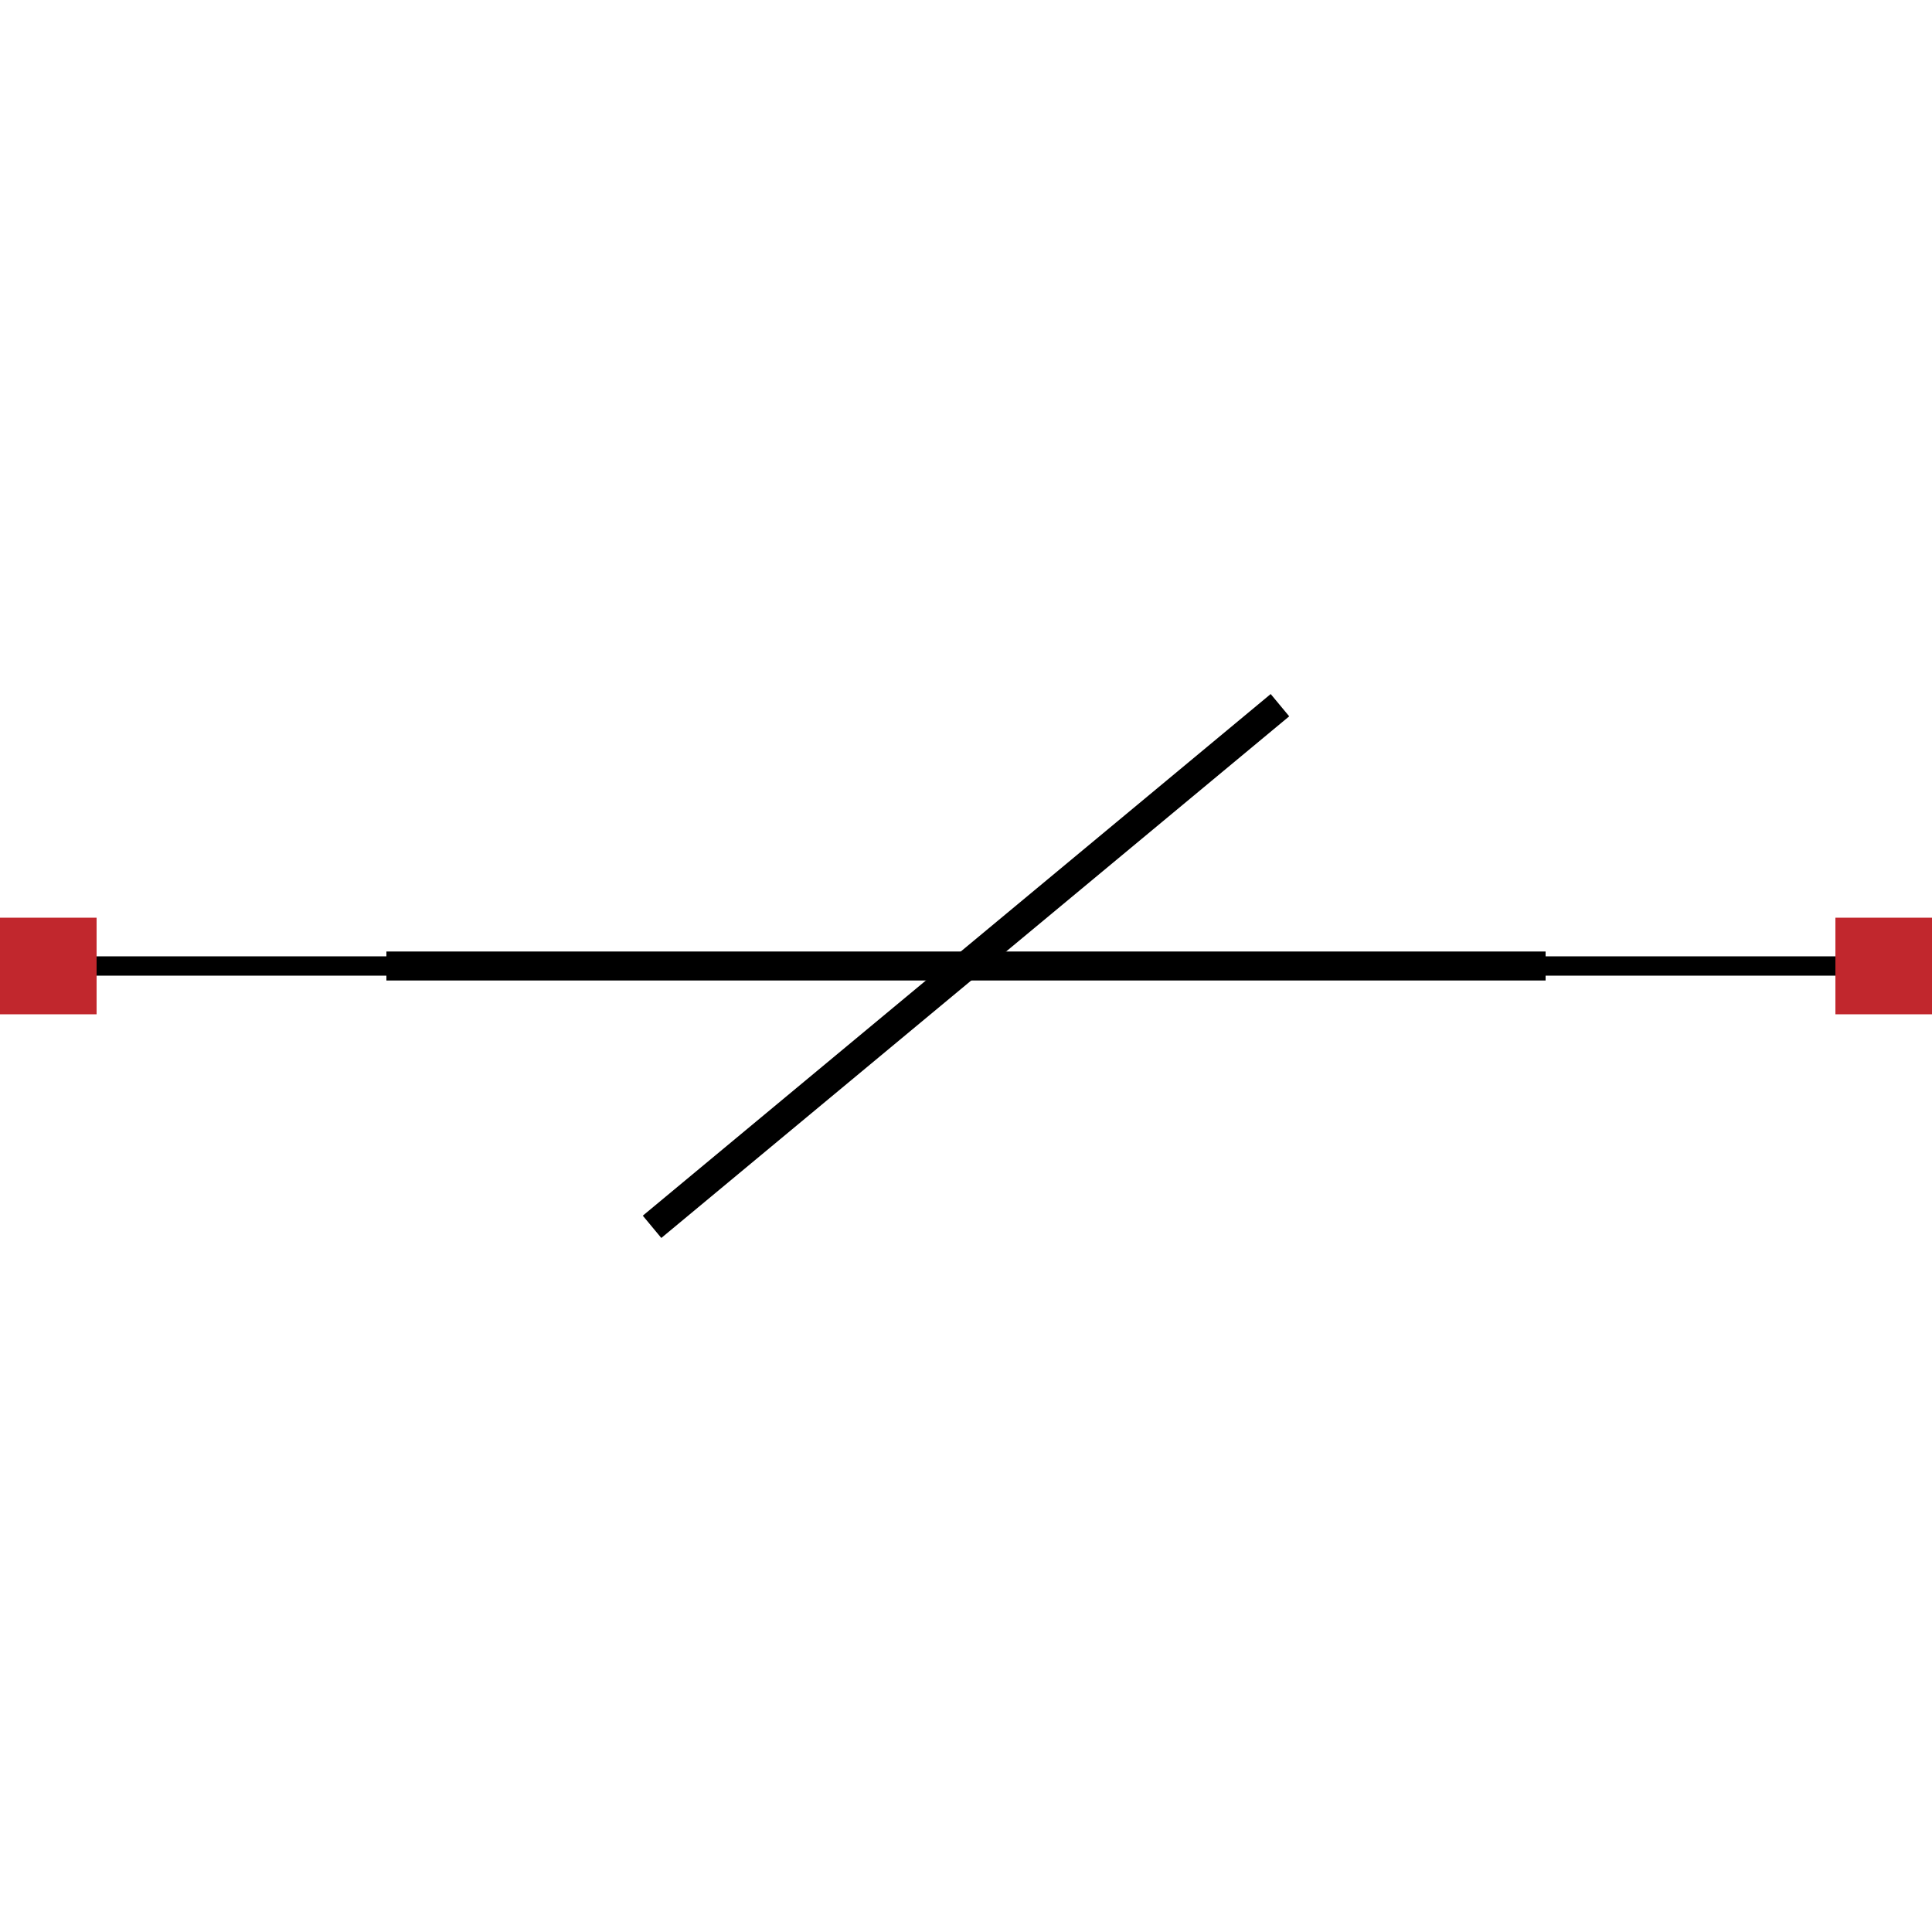
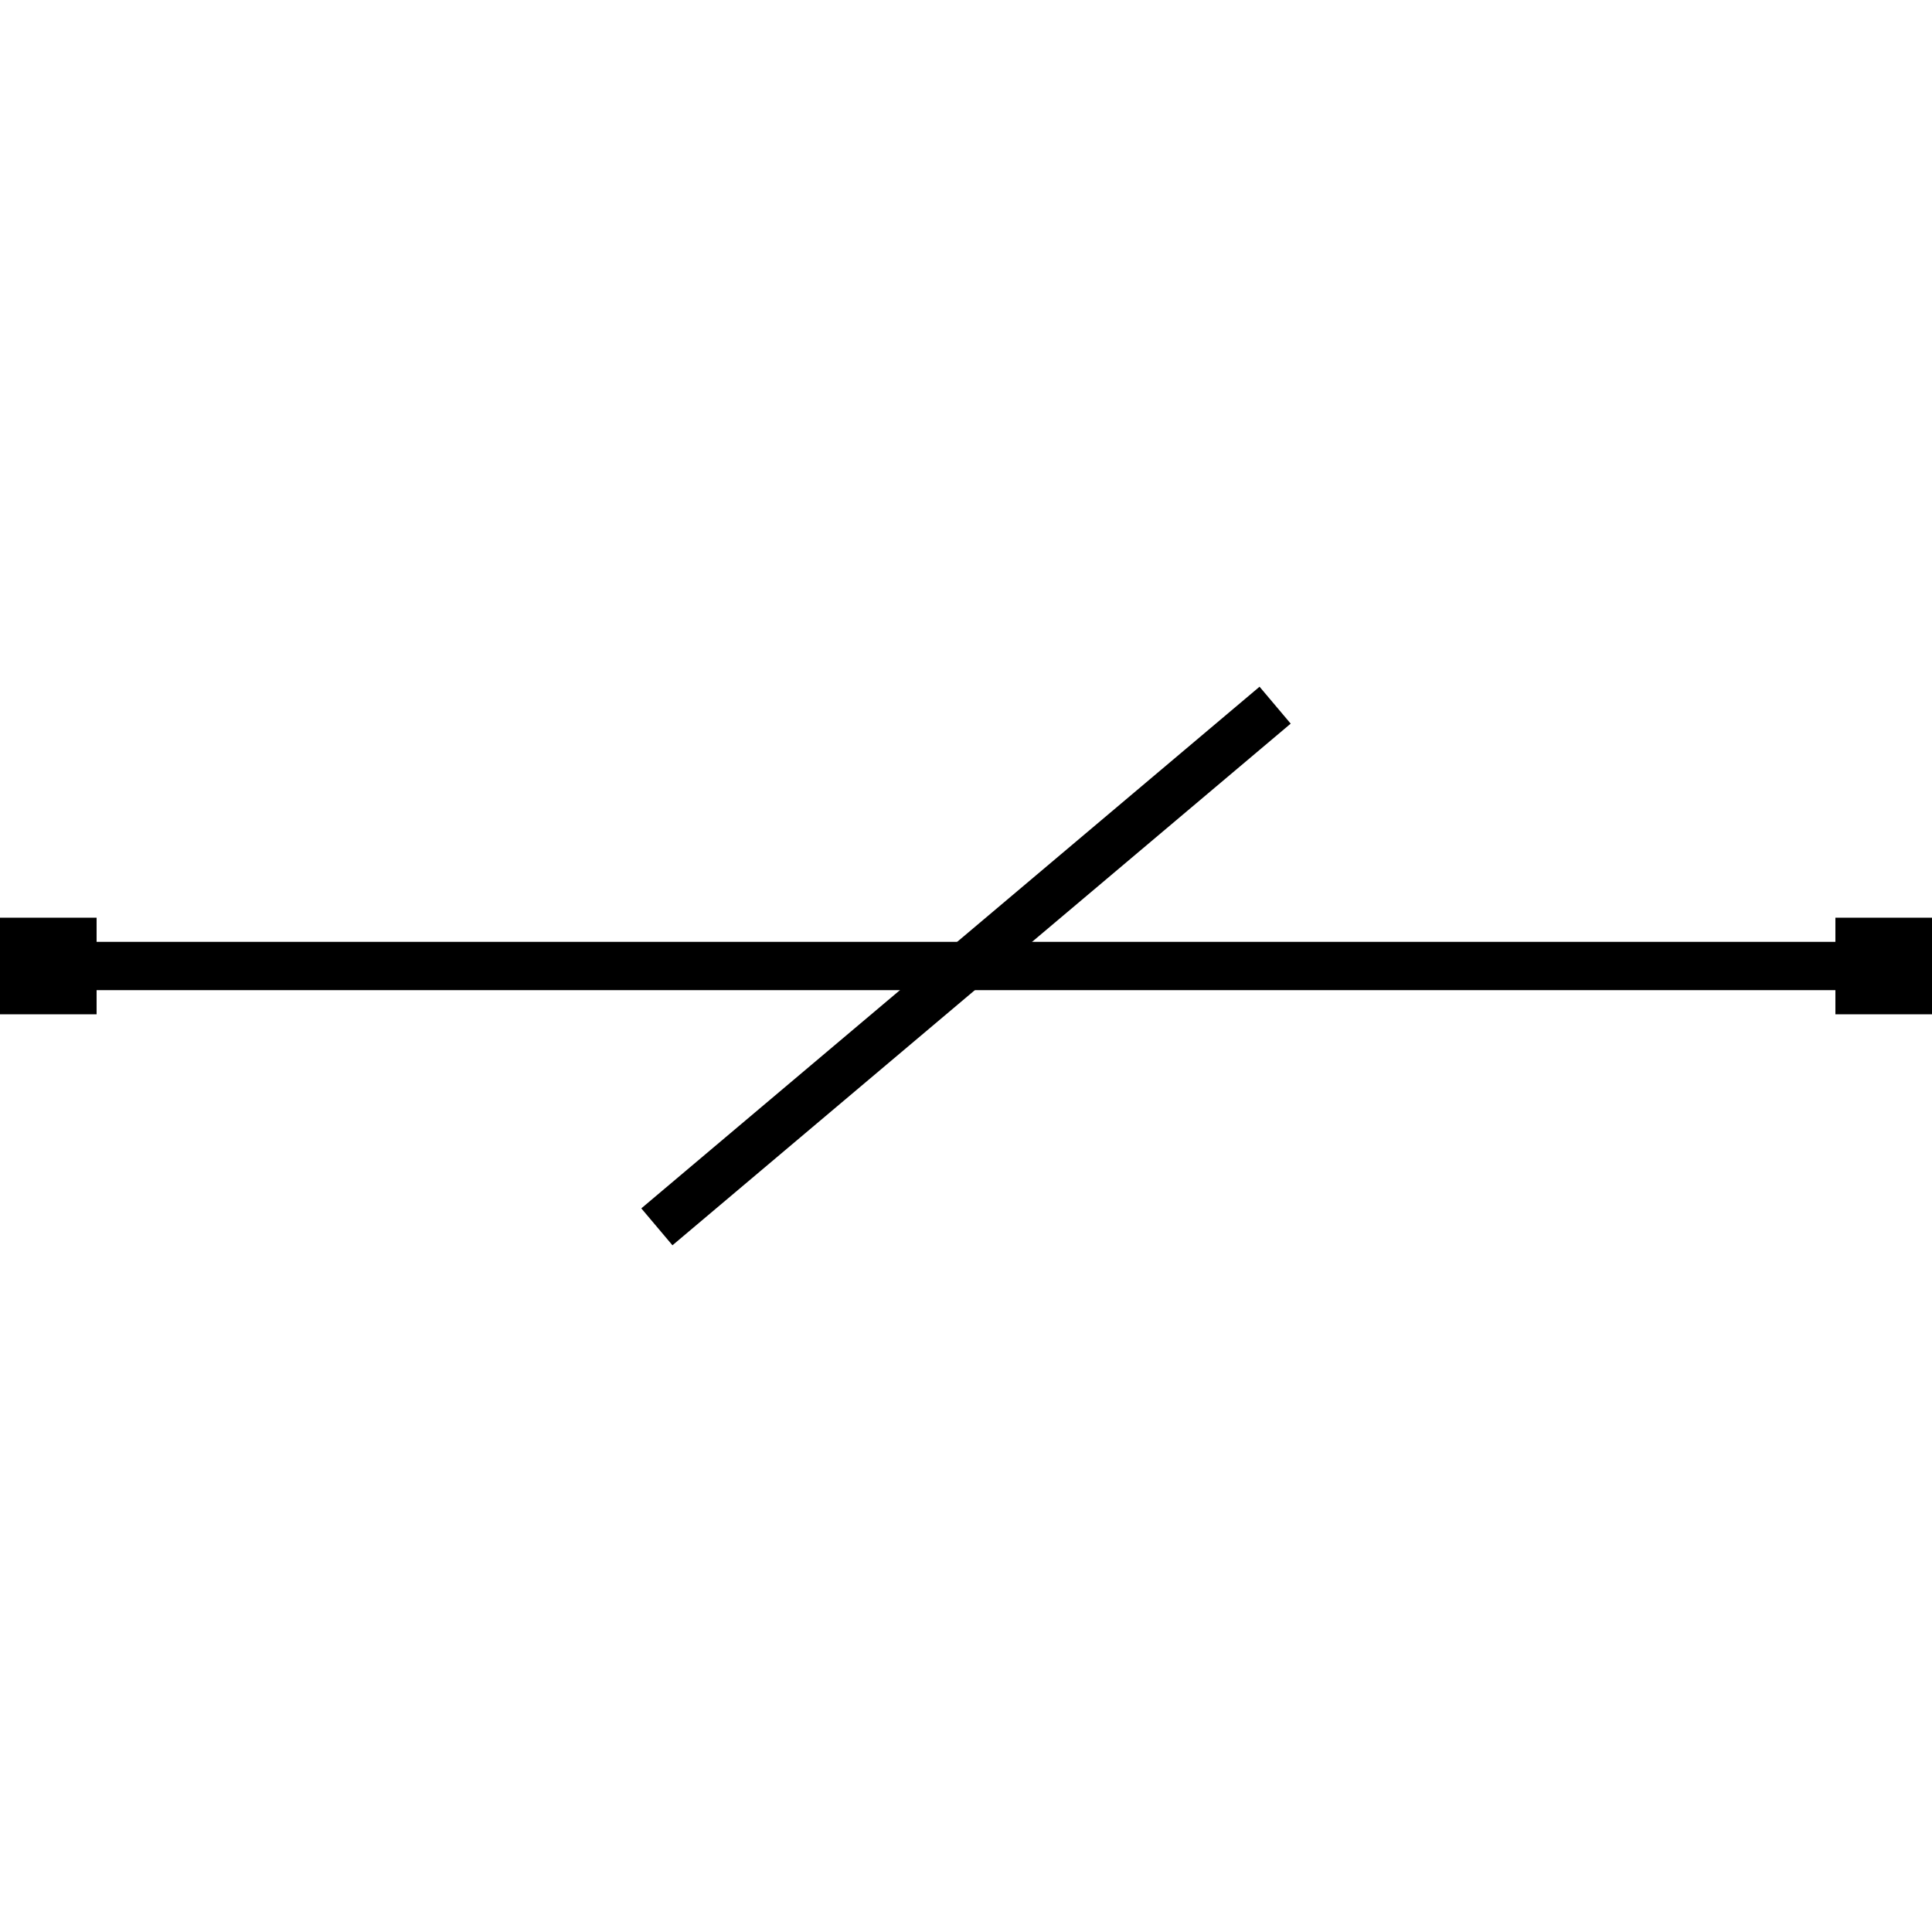
<svg xmlns="http://www.w3.org/2000/svg" version="1.1" id="Layer_1" x="0px" y="0px" width="200px" height="200px" viewBox="0 0 200 200" enable-background="new 0 0 200 200" xml:space="preserve">
-   <line fill="none" stroke="#000000" stroke-width="2" stroke-miterlimit="10" x1="40" y1="100" x2="0" y2="100" />
-   <line fill="#1B1464" stroke="#000000" stroke-width="2" stroke-miterlimit="10" x1="160" y1="100" x2="200" y2="100" />
-   <rect x="190" y="95" fill="#C1272D" width="10" height="10" />
-   <rect y="95" fill="#C1272D" width="10" height="10" />
-   <line fill="none" stroke="#000000" stroke-width="3" stroke-miterlimit="10" x1="40" y1="100" x2="160" y2="100" />
-   <line fill="none" stroke="#000000" stroke-width="3" stroke-miterlimit="10" x1="67.5" y1="127" x2="132.5" y2="73" />
+   <g stroke="black" stroke-width="5" stroke-miterlimit="10">
+     <line x1="40" y1="100" x2="0" y2="100" />
+     <line x1="160" y1="100" x2="200" y2="100" />
+     <rect x="190" y="95" width="10" height="10" stroke="none" />
+     <rect y="95" width="10" height="10" stroke="none" />
+     <line x1="40" y1="100" x2="160" y2="100" />
+     <line x1="68" y1="127" x2="132" y2="73" />
+   </g>
</svg>
